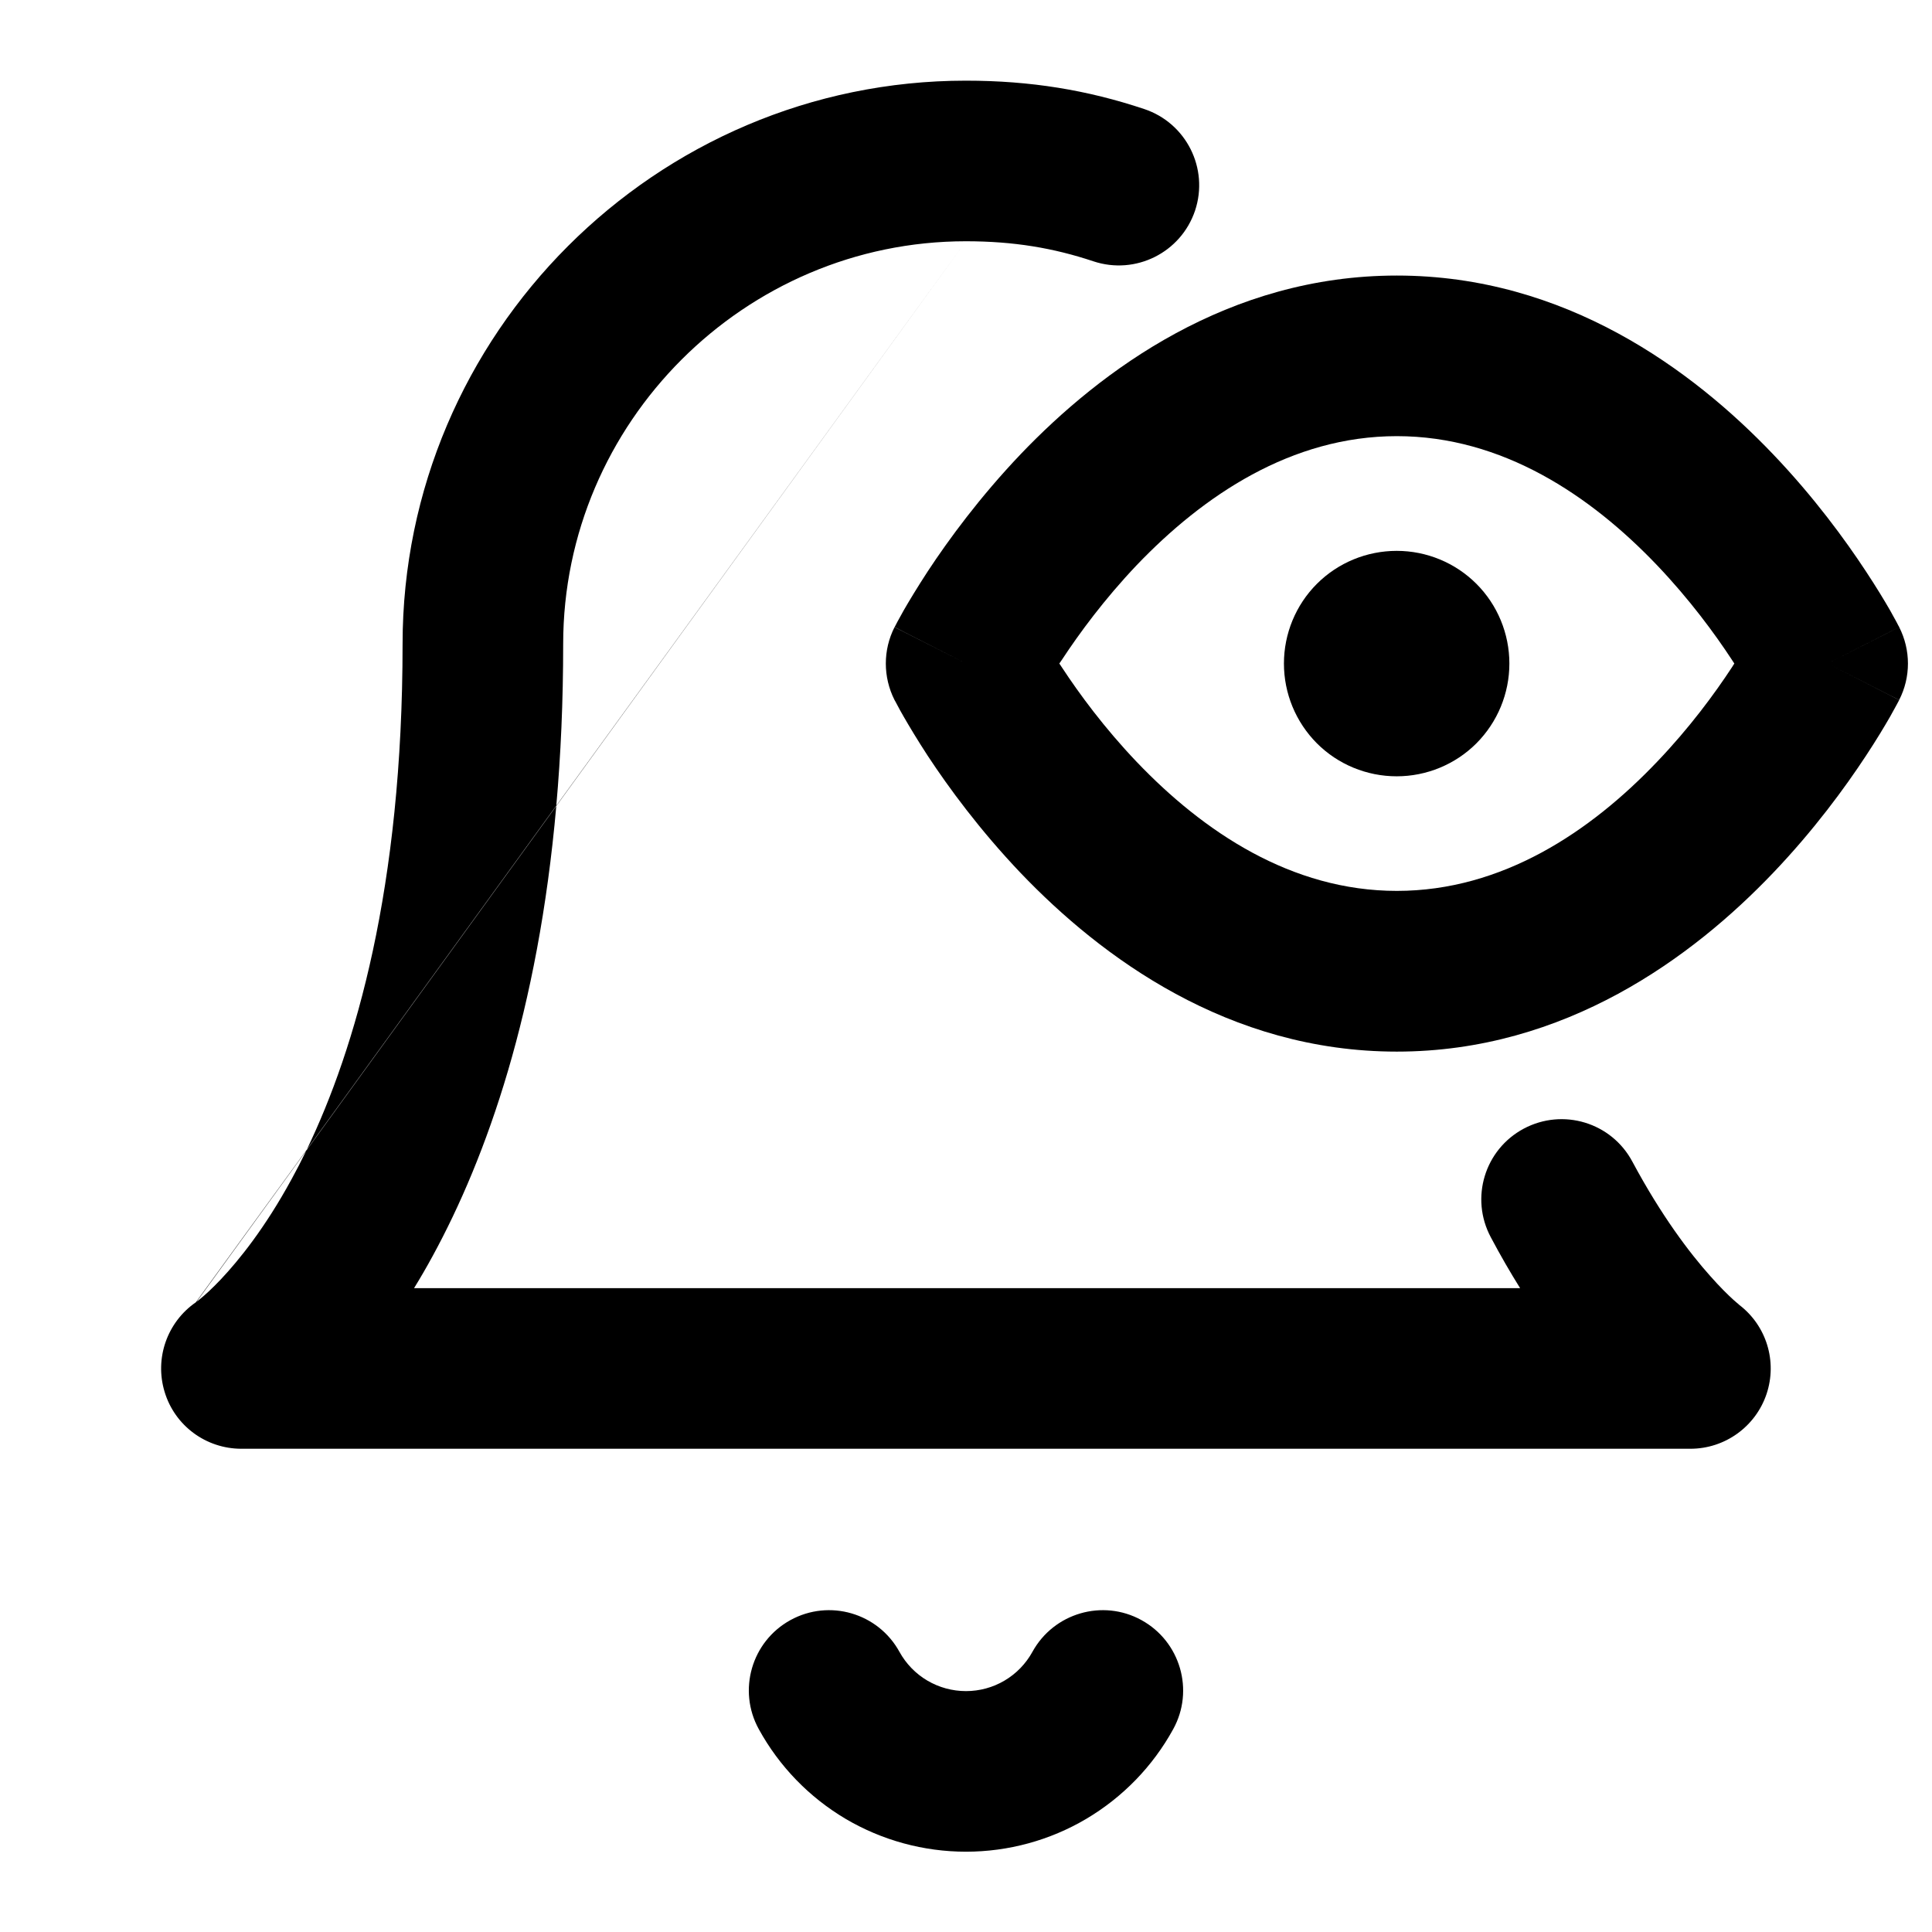
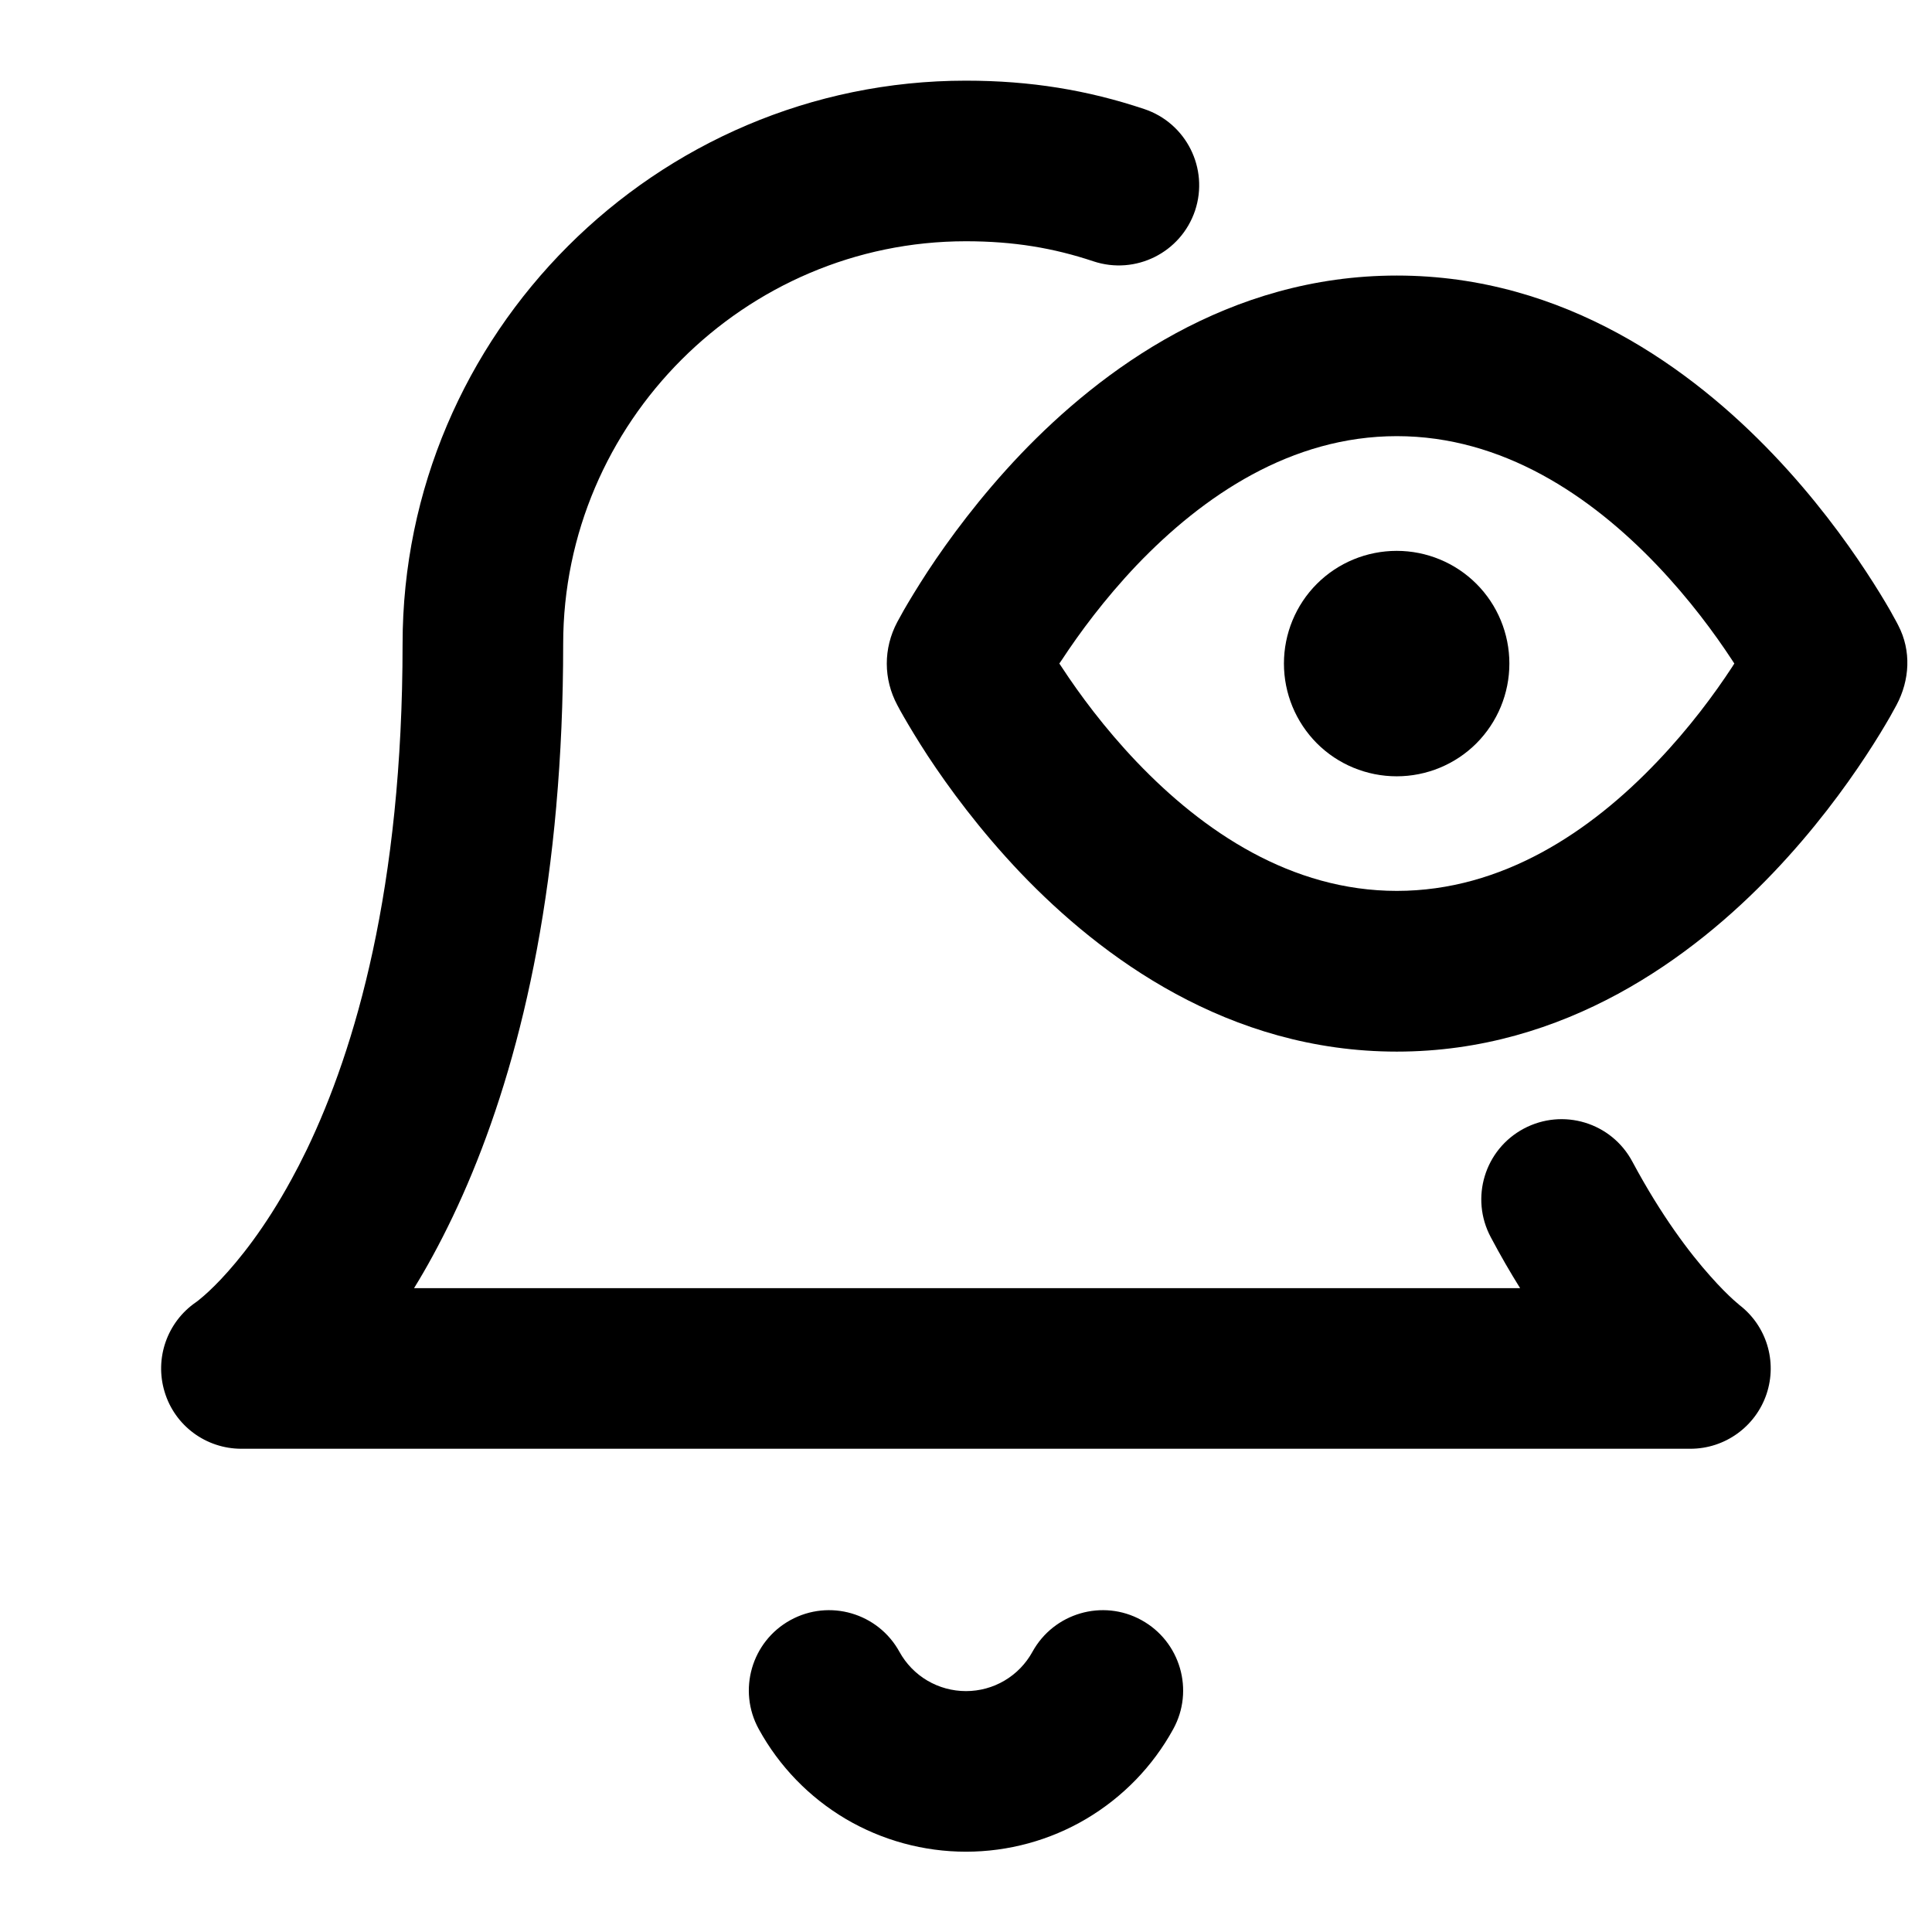
<svg xmlns="http://www.w3.org/2000/svg" width="16" height="16" viewBox="0 0 16 16" fill="none">
-   <path fill-rule="evenodd" clip-rule="evenodd" d="M4.607 6.675L7.999 1.998C8.396 1.998 8.725 2.054 9.055 2.164C9.404 2.28 9.78 2.092 9.897 1.744C10.013 1.395 9.824 1.019 9.476 0.903C9.006 0.746 8.535 0.668 7.999 0.668C5.432 0.668 3.334 2.766 3.334 5.333C3.334 7.357 2.942 8.686 2.541 9.52L1.622 10.785C1.384 10.949 1.279 11.249 1.363 11.526C1.447 11.807 1.706 11.998 1.999 11.998H13.999C14.285 11.998 14.539 11.815 14.63 11.544C14.72 11.274 14.629 10.978 14.403 10.806L14.398 10.801C14.391 10.795 14.376 10.783 14.355 10.764C14.313 10.726 14.246 10.661 14.163 10.567C13.995 10.379 13.76 10.071 13.519 9.621C13.346 9.296 12.944 9.174 12.619 9.347C12.295 9.52 12.173 9.922 12.346 10.246C12.427 10.399 12.509 10.54 12.589 10.668H3.429C3.48 10.585 3.532 10.496 3.583 10.402C4.032 9.578 4.457 8.376 4.607 6.675ZM4.664 5.333C4.664 3.501 6.166 1.998 7.999 1.998L4.607 6.672C4.644 6.256 4.664 5.811 4.664 5.333ZM2.536 9.53C2.538 9.527 2.539 9.523 2.541 9.52L4.607 6.672L4.607 6.675L2.536 9.53ZM2.536 9.53C2.496 9.613 2.455 9.692 2.415 9.765C2.194 10.171 1.978 10.437 1.829 10.595C1.754 10.674 1.695 10.727 1.659 10.756C1.646 10.768 1.635 10.775 1.629 10.78L2.536 9.53ZM1.629 10.78L1.628 10.781L1.627 10.782L1.625 10.784C1.625 10.784 1.627 10.782 1.629 10.78Z" fill="black" />
+   <path d="M9.055 2.164C8.725 2.054 8.396 1.998 7.999 1.998C6.166 1.998 4.664 3.501 4.664 5.333C4.664 5.811 4.644 6.256 4.607 6.672L4.607 6.675C4.457 8.376 4.032 9.578 3.583 10.402C3.532 10.496 3.48 10.585 3.429 10.668H12.589C12.509 10.54 12.427 10.399 12.346 10.246C12.173 9.922 12.295 9.52 12.619 9.347C12.944 9.174 13.346 9.296 13.519 9.621C13.76 10.071 13.995 10.379 14.163 10.567C14.246 10.661 14.313 10.726 14.355 10.764C14.376 10.783 14.391 10.795 14.398 10.801L14.403 10.806C14.629 10.978 14.72 11.274 14.63 11.544C14.539 11.815 14.285 11.998 13.999 11.998H1.999C1.706 11.998 1.447 11.807 1.363 11.526C1.279 11.249 1.384 10.949 1.622 10.785L1.629 10.78L1.625 10.784L1.627 10.782L1.628 10.781L1.629 10.78C1.635 10.775 1.646 10.768 1.659 10.756C1.695 10.727 1.754 10.674 1.829 10.595C1.978 10.437 2.194 10.171 2.415 9.765C2.455 9.692 2.496 9.613 2.536 9.53L2.541 9.52C2.942 8.686 3.334 7.357 3.334 5.333C3.334 2.766 5.432 0.668 7.999 0.668C8.535 0.668 9.006 0.746 9.476 0.903C9.824 1.019 10.013 1.395 9.897 1.744C9.78 2.092 9.404 2.28 9.055 2.164Z" fill="black" />
  <path d="M7.449 13.68C7.272 13.358 6.868 13.24 6.546 13.417C6.224 13.594 6.107 13.999 6.284 14.32C6.453 14.628 6.701 14.884 7.003 15.063C7.305 15.241 7.649 15.335 8 15.335C8.35 15.335 8.695 15.241 8.996 15.063C9.298 14.884 9.547 14.628 9.716 14.32C9.893 13.999 9.775 13.594 9.453 13.417C9.132 13.24 8.727 13.358 8.55 13.68C8.496 13.778 8.416 13.861 8.319 13.918C8.223 13.975 8.112 14.005 8 14.005C7.887 14.005 7.777 13.975 7.68 13.918C7.583 13.861 7.503 13.778 7.449 13.68Z" fill="black" />
  <path d="M12.227 6.156C12.052 6.331 11.814 6.429 11.567 6.429C11.319 6.429 11.081 6.331 10.906 6.156C10.731 5.98 10.633 5.743 10.633 5.495C10.633 5.248 10.731 5.01 10.906 4.835C11.081 4.66 11.319 4.562 11.567 4.562C11.814 4.562 12.052 4.66 12.227 4.835C12.402 5.01 12.5 5.248 12.5 5.495C12.5 5.743 12.402 5.98 12.227 6.156Z" fill="black" />
-   <path fill-rule="evenodd" clip-rule="evenodd" d="M15.136 5.495L15.728 5.797C15.825 5.608 15.825 5.383 15.728 5.193L15.727 5.191L15.726 5.188L15.721 5.18L15.706 5.151C15.693 5.128 15.675 5.095 15.653 5.055C15.607 4.975 15.54 4.864 15.453 4.732C15.28 4.469 15.023 4.117 14.684 3.762C14.019 3.065 12.964 2.282 11.568 2.282C10.172 2.282 9.118 3.065 8.452 3.762C8.114 4.117 7.856 4.469 7.683 4.732C7.597 4.864 7.53 4.975 7.484 5.055C7.461 5.096 7.443 5.128 7.431 5.151L7.416 5.18L7.411 5.189L7.409 5.192L7.409 5.193C7.409 5.193 7.408 5.194 8.001 5.495L7.408 5.194C7.312 5.383 7.312 5.607 7.408 5.797L7.409 5.798L7.409 5.799L7.411 5.802L7.416 5.811L7.431 5.839C7.443 5.863 7.461 5.895 7.484 5.935C7.53 6.015 7.597 6.127 7.683 6.259C7.856 6.522 8.114 6.874 8.452 7.229C9.118 7.926 10.172 8.709 11.568 8.709C12.964 8.709 14.019 7.926 14.684 7.229C15.023 6.874 15.28 6.522 15.453 6.259C15.54 6.127 15.607 6.015 15.653 5.935C15.675 5.895 15.693 5.863 15.706 5.839L15.721 5.811L15.726 5.802L15.727 5.799L15.728 5.798C15.728 5.798 15.728 5.797 15.136 5.495ZM8.795 5.463C8.936 5.248 9.145 4.963 9.414 4.68C9.965 4.104 10.694 3.612 11.568 3.612C12.442 3.612 13.172 4.104 13.722 4.68C13.992 4.963 14.201 5.248 14.342 5.463L14.363 5.495L14.342 5.528C14.201 5.743 13.992 6.028 13.722 6.31C13.172 6.887 12.442 7.378 11.568 7.378C10.694 7.378 9.965 6.887 9.414 6.31C9.145 6.028 8.936 5.743 8.795 5.528L8.773 5.495L8.795 5.463ZM15.136 5.495C15.728 5.194 15.728 5.193 15.728 5.193L15.136 5.495Z" fill="black" />
+   <path fill-rule="evenodd" clip-rule="evenodd" d="M15.721 5.18L15.706 5.151C15.693 5.128 15.675 5.095 15.653 5.055C15.607 4.975 15.54 4.864 15.453 4.732C15.28 4.469 15.023 4.117 14.684 3.762C14.019 3.065 12.964 2.282 11.568 2.282C10.172 2.282 9.118 3.065 8.452 3.762C8.114 4.117 7.856 4.469 7.683 4.732C7.597 4.864 7.53 4.975 7.484 5.055C7.461 5.096 7.443 5.128 7.431 5.151C7.314 5.371 7.316 5.624 7.431 5.839C7.443 5.863 7.461 5.895 7.484 5.935C7.53 6.015 7.597 6.127 7.683 6.259C7.856 6.522 8.114 6.874 8.452 7.229C9.118 7.926 10.172 8.709 11.568 8.709C12.964 8.709 14.019 7.926 14.684 7.229C15.023 6.874 15.28 6.522 15.453 6.259C15.54 6.127 15.607 6.015 15.653 5.935C15.675 5.895 15.693 5.863 15.706 5.839C15.816 5.632 15.83 5.39 15.721 5.18ZM8.795 5.463C8.936 5.248 9.145 4.963 9.414 4.68C9.965 4.104 10.694 3.612 11.568 3.612C12.442 3.612 13.172 4.104 13.722 4.68C13.992 4.963 14.201 5.248 14.342 5.463L14.363 5.495L14.342 5.528C14.201 5.743 13.992 6.028 13.722 6.31C13.172 6.887 12.442 7.378 11.568 7.378C10.694 7.378 9.965 6.887 9.414 6.31C9.145 6.028 8.936 5.743 8.795 5.528L8.773 5.495L8.795 5.463Z" fill="black" />
</svg>
